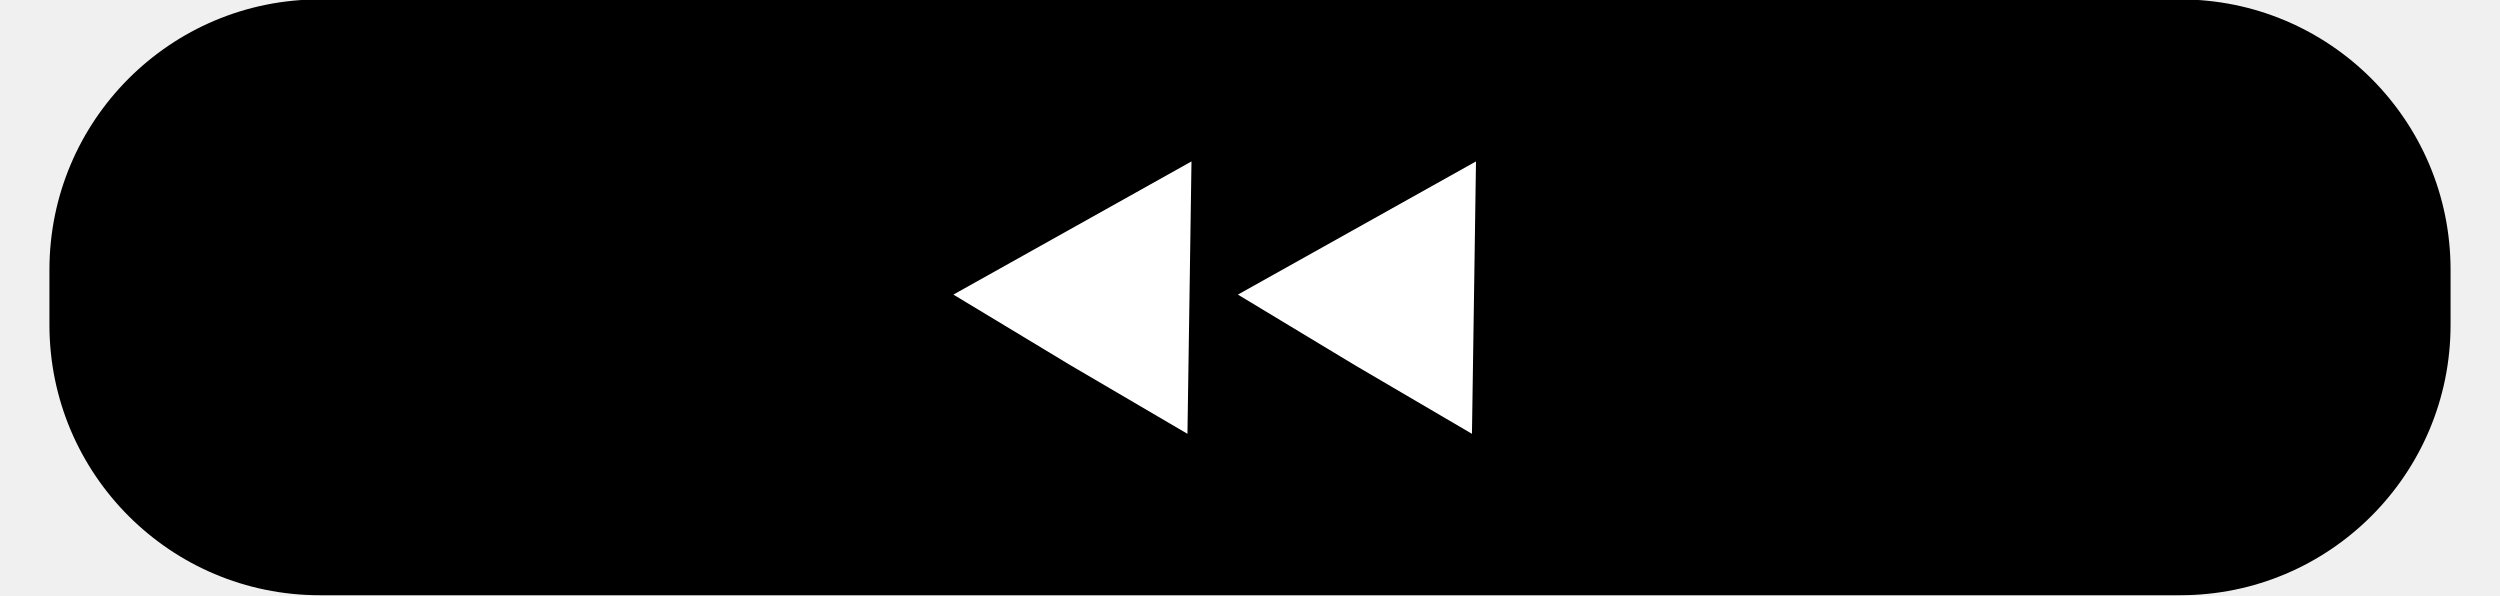
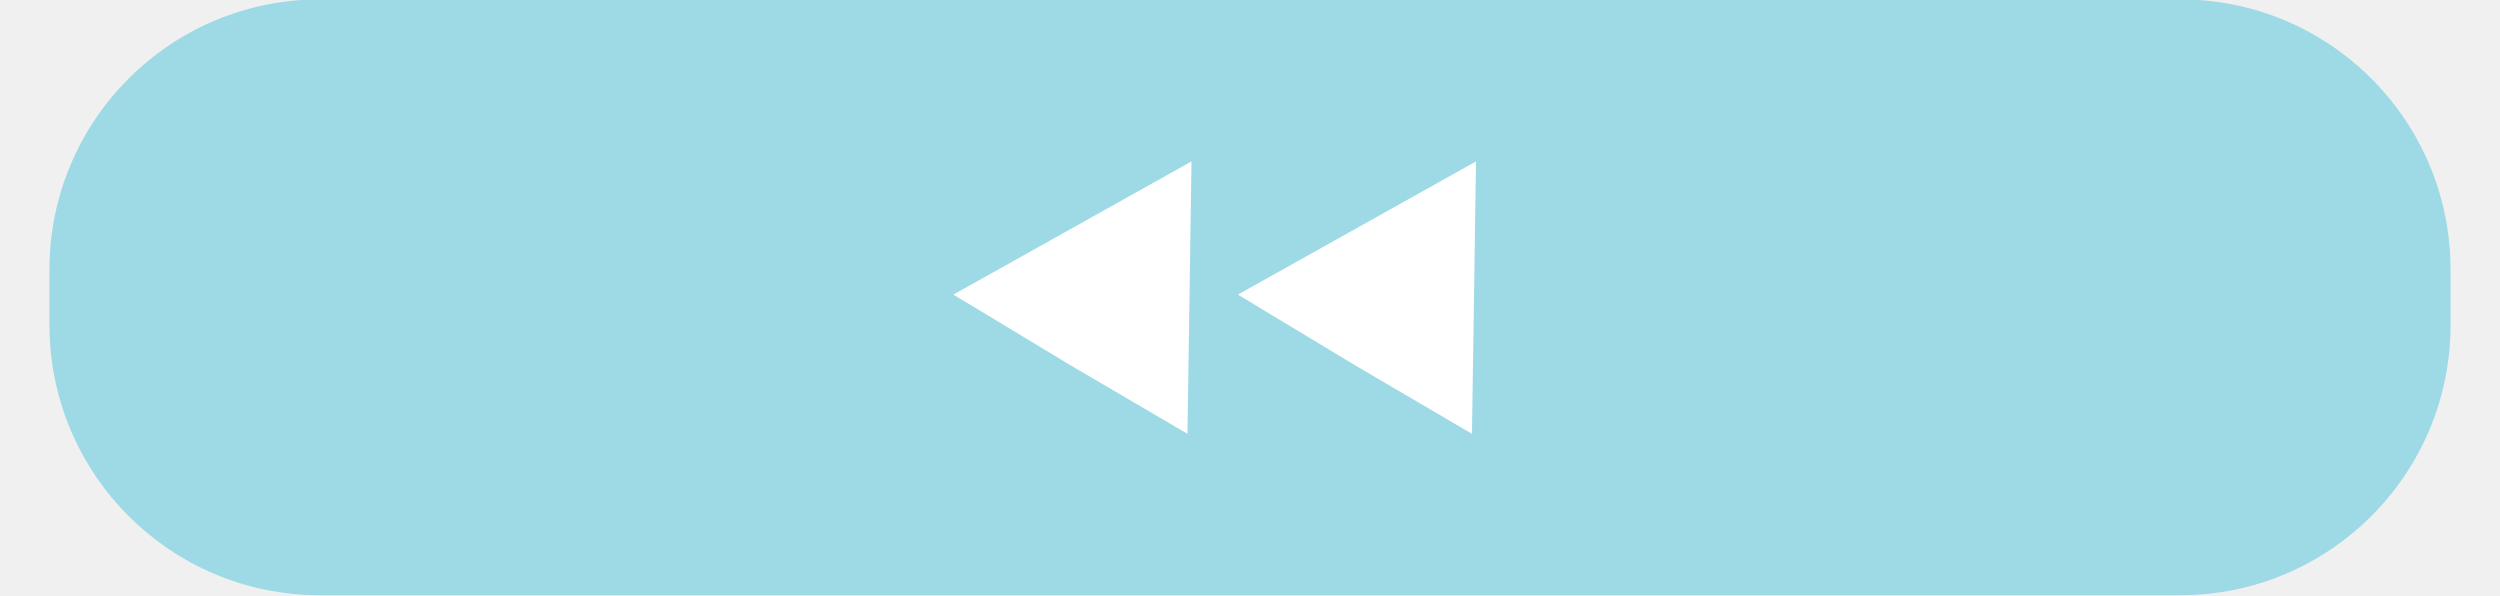
- <svg xmlns="http://www.w3.org/2000/svg" width="4.2cm" height="1cm" viewBox="0 0 119 29.5">
-   <rect width="119" height="29.53" rx="13.4" transform="rotate(-180 59.5 14.75)" />
-   <path fill="#fff" d="M70.5 21.5l.1-6.7.1-6.8-5.9 3.3-5.9 3.3 5.8 3.5 5.8 3.4zm-14.1 0l.1-6.7.1-6.8-5.9 3.3-5.9 3.3 5.8 3.5 5.8 3.4z" />
+ <svg xmlns="http://www.w3.org/2000/svg" id="Layer_1" data-name="Layer 1" width="4.2cm" height="1cm" viewBox="0 0 119 29.5">
+   <rect width="119" height="29.53" rx="13.4" transform="translate(119 29.5) rotate(-180)" fill="#9edae6" />
+   <polygon points="70.5 21.5 70.6 14.8 70.7 8 64.8 11.3 58.9 14.6 64.7 18.1 70.5 21.5" fill="#fff" />
+   <polygon points="56.4 21.5 56.5 14.8 56.6 8 50.7 11.3 44.8 14.6 50.6 18.1 56.4 21.5" fill="#fff" />
</svg>
